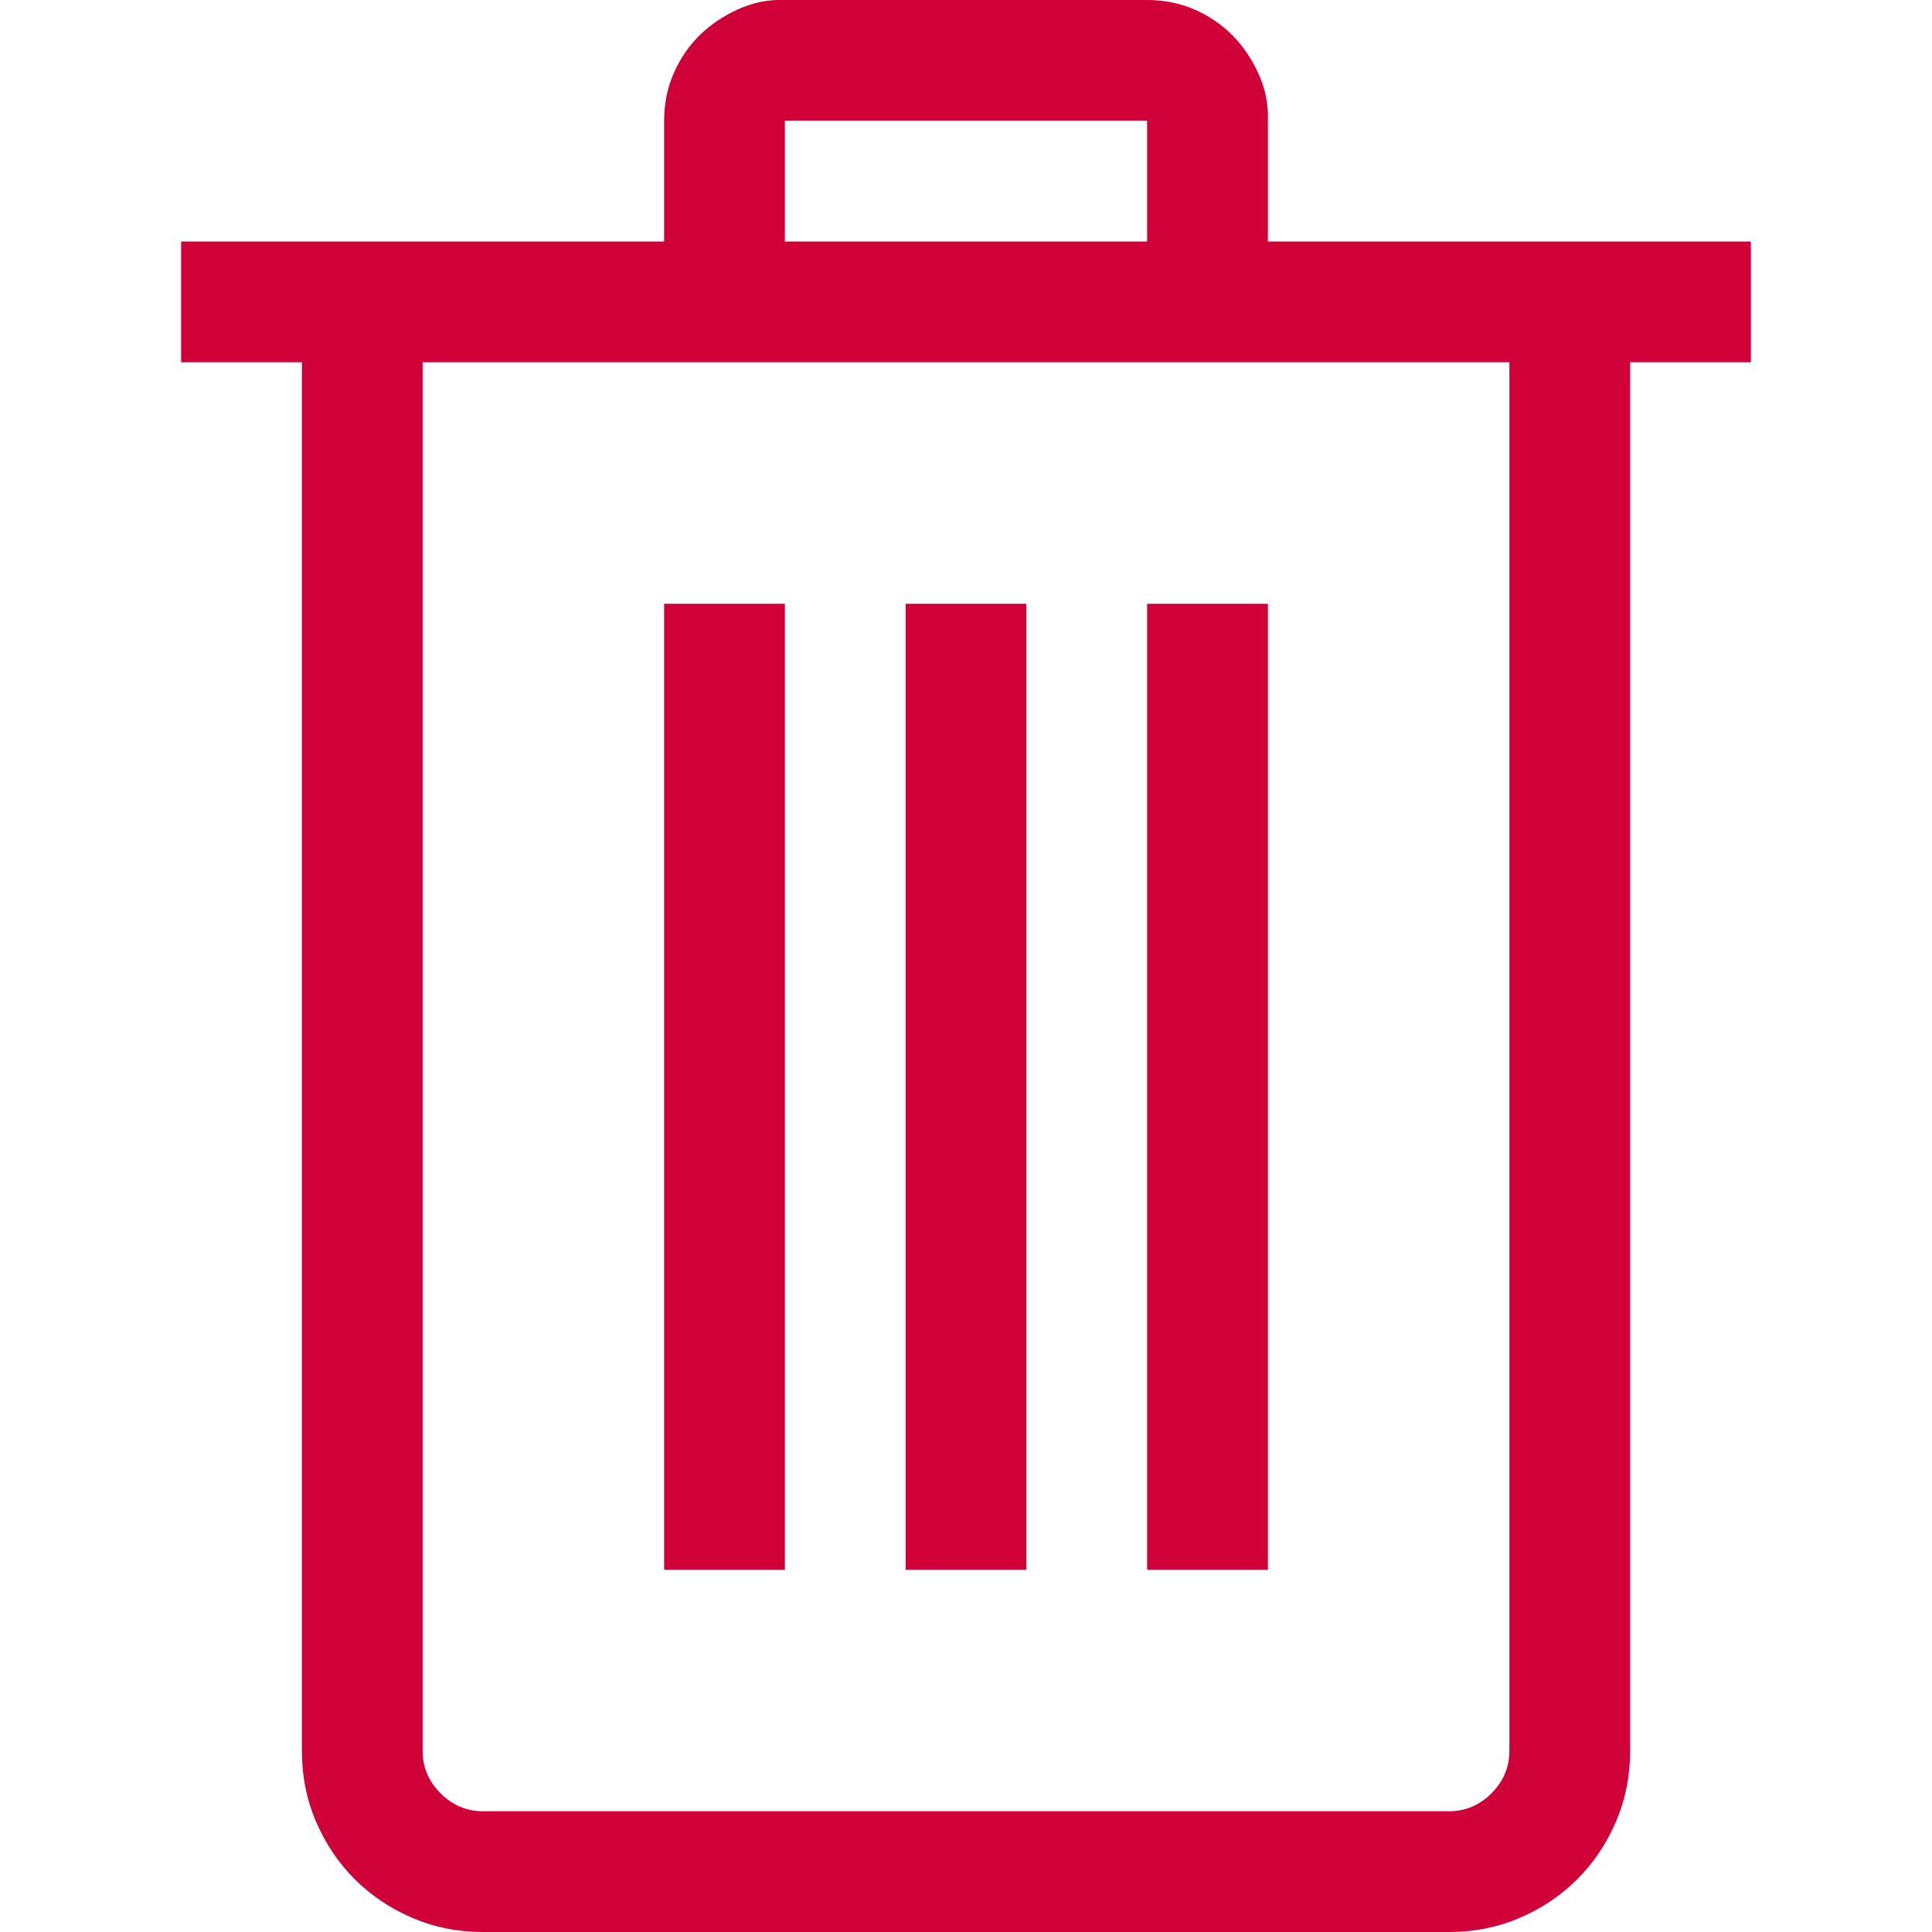
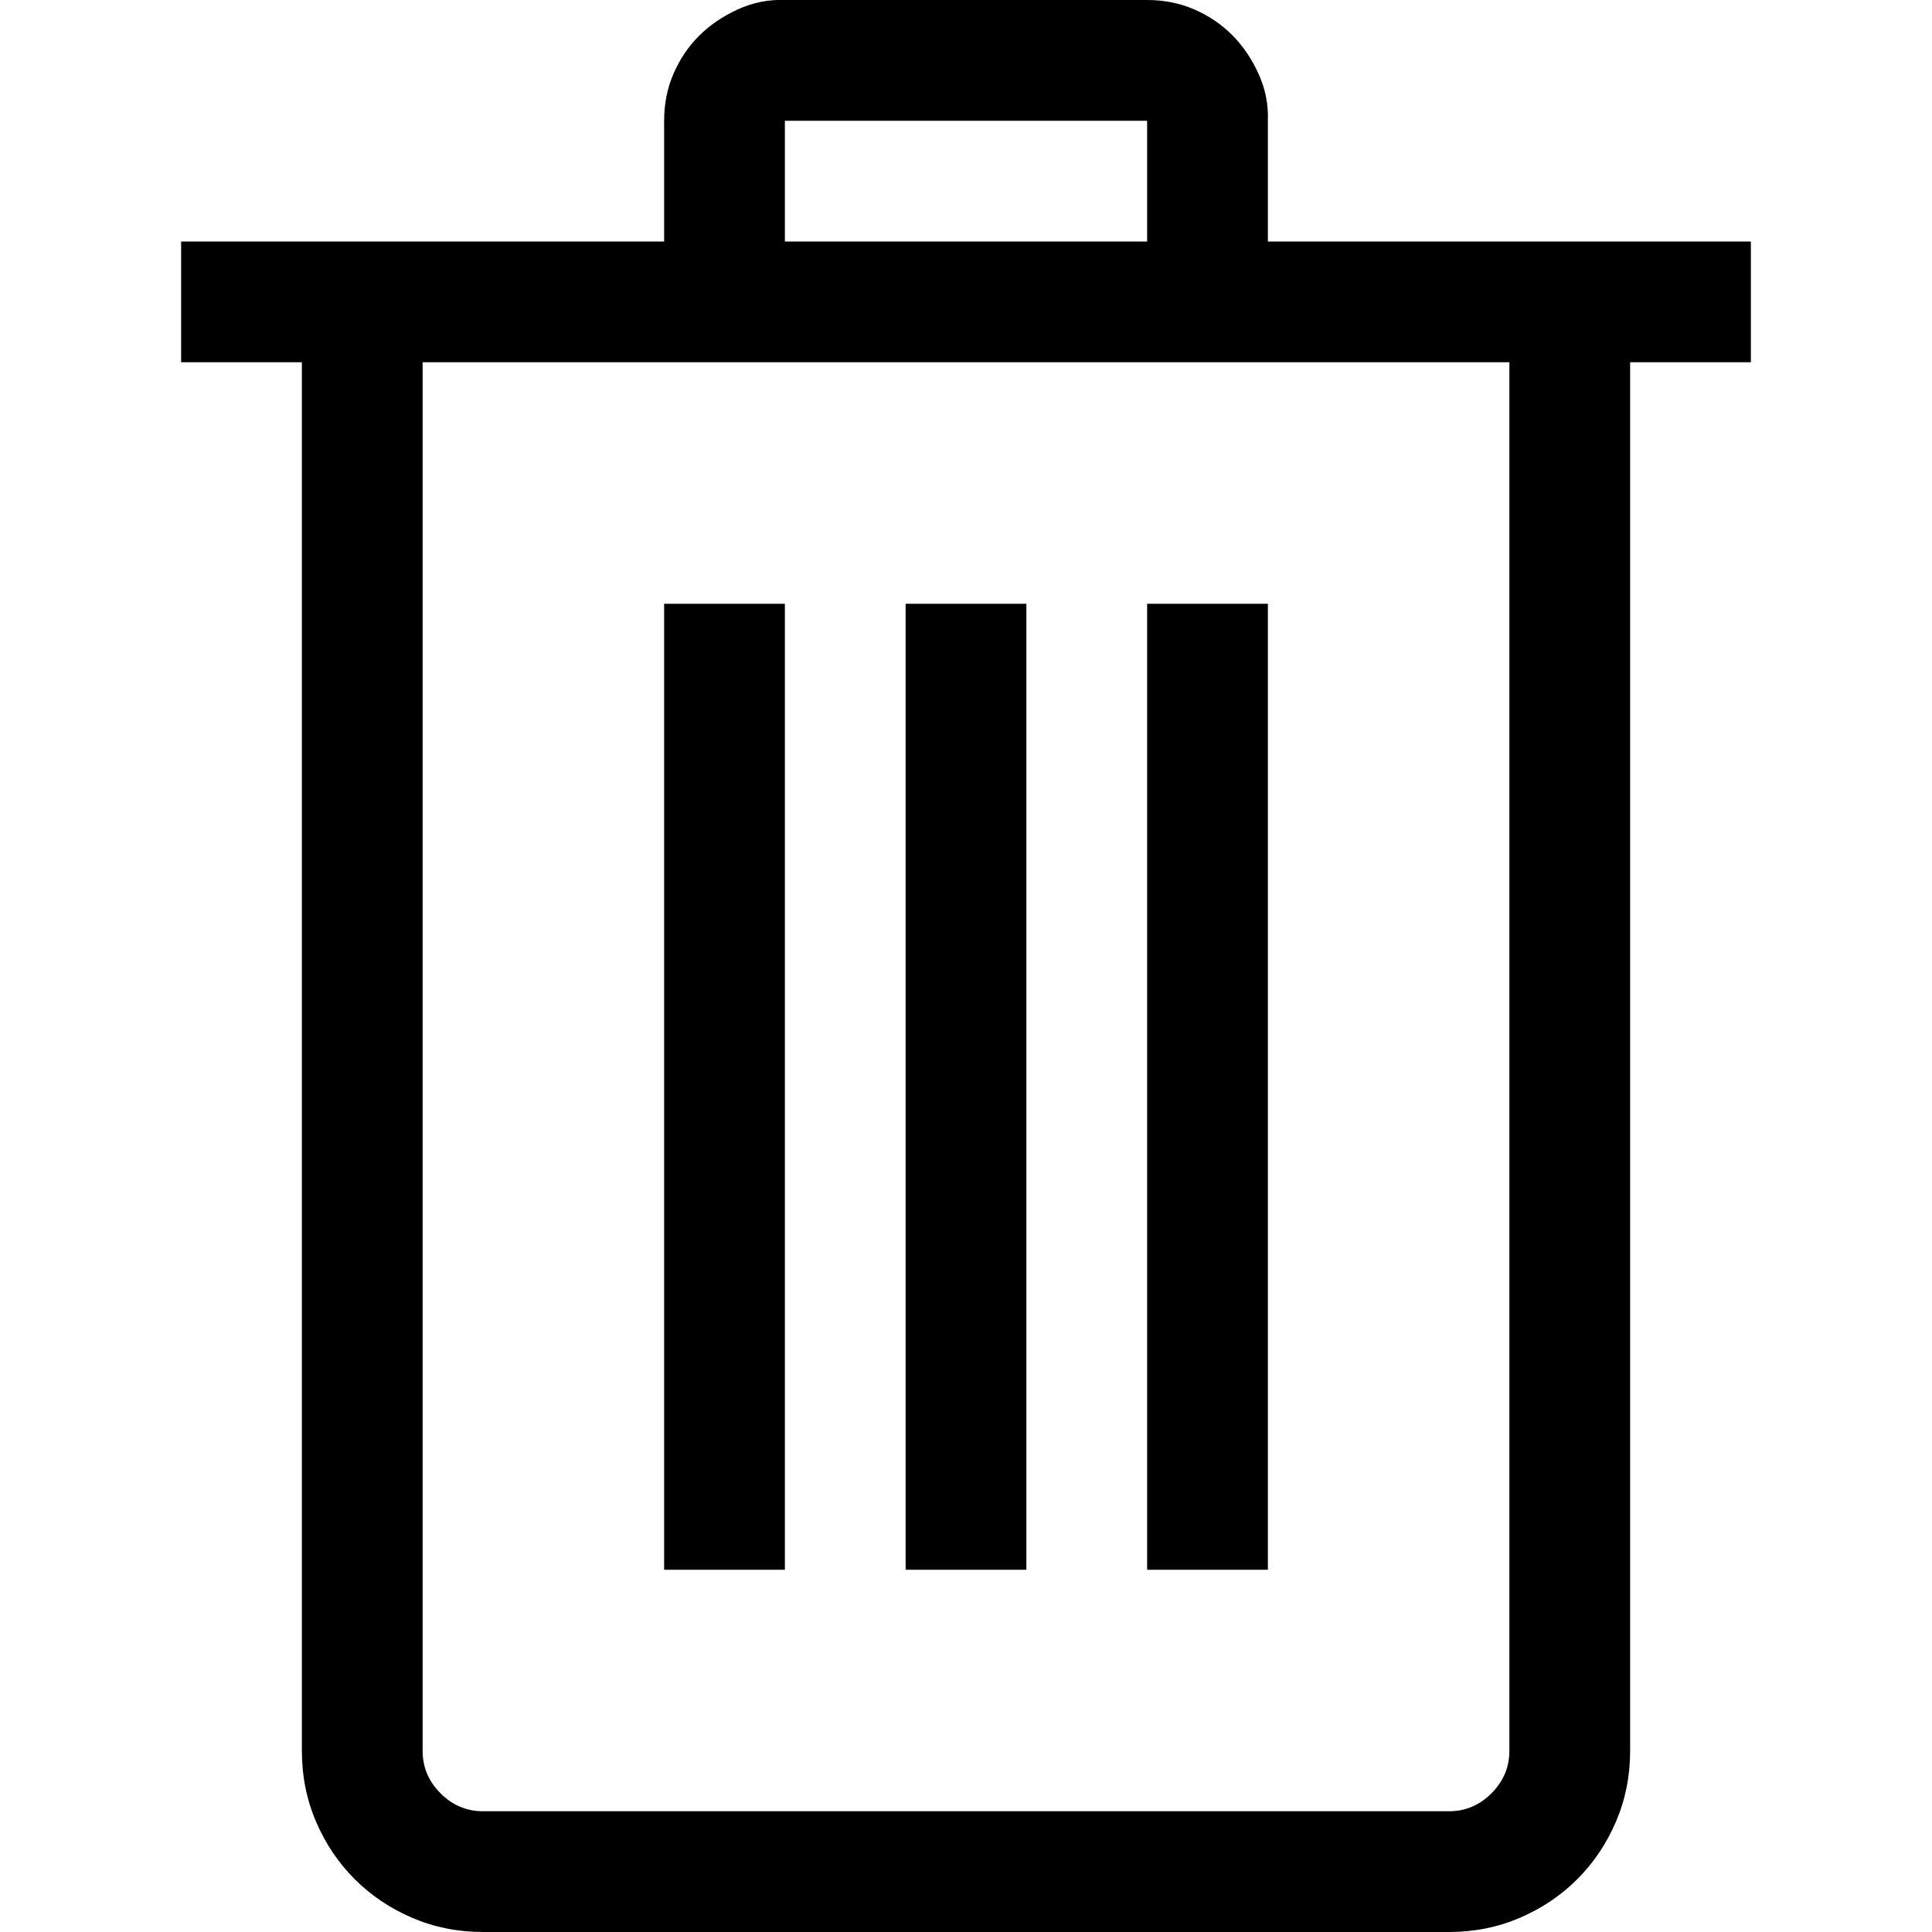
<svg xmlns="http://www.w3.org/2000/svg" width="20" height="20" viewBox="0 0 1664 2048" fill="none">
-   <path d="M1664 384H1536V1856C1536 1882.67 1531 1907.67 1521 1931C1511 1954.33 1497.33 1974.67 1480 1992C1462.67 2009.33 1442.33 2023 1419 2033C1395.67 2043 1370.67 2048 1344 2048H320C293.333 2048 268.333 2043 245 2033C221.667 2023 201.333 2009.33 184 1992C166.667 1974.67 153 1954.33 143 1931C133 1907.67 128 1882.67 128 1856V384H0V256H512V128C512 110 515.333 93.333 522 78C528.667 62.667 537.667 49.333 549 38C560.333 26.667 574 17.333 590 10C606 2.667 622.667 -0.667 640 -1.01626e-05H1024C1042 -1.01626e-05 1058.67 3.333 1074 10C1089.33 16.667 1102.67 25.667 1114 37C1125.33 48.333 1134.67 62 1142 78C1149.33 94 1152.67 110.667 1152 128V256H1664V384ZM640 256H1024V128H640V256ZM1408 384H256V1856C256 1873.33 262.333 1888.33 275 1901C287.667 1913.67 302.667 1920 320 1920H1344C1361.33 1920 1376.33 1913.67 1389 1901C1401.67 1888.33 1408 1873.33 1408 1856V384ZM640 1664H512V640H640V1664ZM896 1664H768V640H896V1664ZM1152 1664H1024V640H1152V1664Z" fill="#D00038" />
+   <path d="M1664 384H1536V1856C1536 1882.67 1531 1907.67 1521 1931C1511 1954.33 1497.33 1974.67 1480 1992C1462.67 2009.33 1442.33 2023 1419 2033C1395.67 2043 1370.67 2048 1344 2048H320C293.333 2048 268.333 2043 245 2033C221.667 2023 201.333 2009.33 184 1992C166.667 1974.67 153 1954.33 143 1931C133 1907.67 128 1882.67 128 1856V384H0V256H512V128C512 110 515.333 93.333 522 78C528.667 62.667 537.667 49.333 549 38C560.333 26.667 574 17.333 590 10C606 2.667 622.667 -0.667 640 -1.01626e-05H1024C1042 -1.01626e-05 1058.67 3.333 1074 10C1089.33 16.667 1102.67 25.667 1114 37C1125.33 48.333 1134.67 62 1142 78C1149.33 94 1152.67 110.667 1152 128V256H1664V384ZM640 256H1024V128H640V256ZM1408 384H256V1856C256 1873.33 262.333 1888.33 275 1901C287.667 1913.67 302.667 1920 320 1920H1344C1361.33 1920 1376.33 1913.67 1389 1901C1401.67 1888.33 1408 1873.33 1408 1856V384ZM640 1664H512V640H640V1664ZM896 1664H768V640H896V1664ZM1152 1664H1024V640H1152V1664Z" fill="currentColor" />
</svg>
